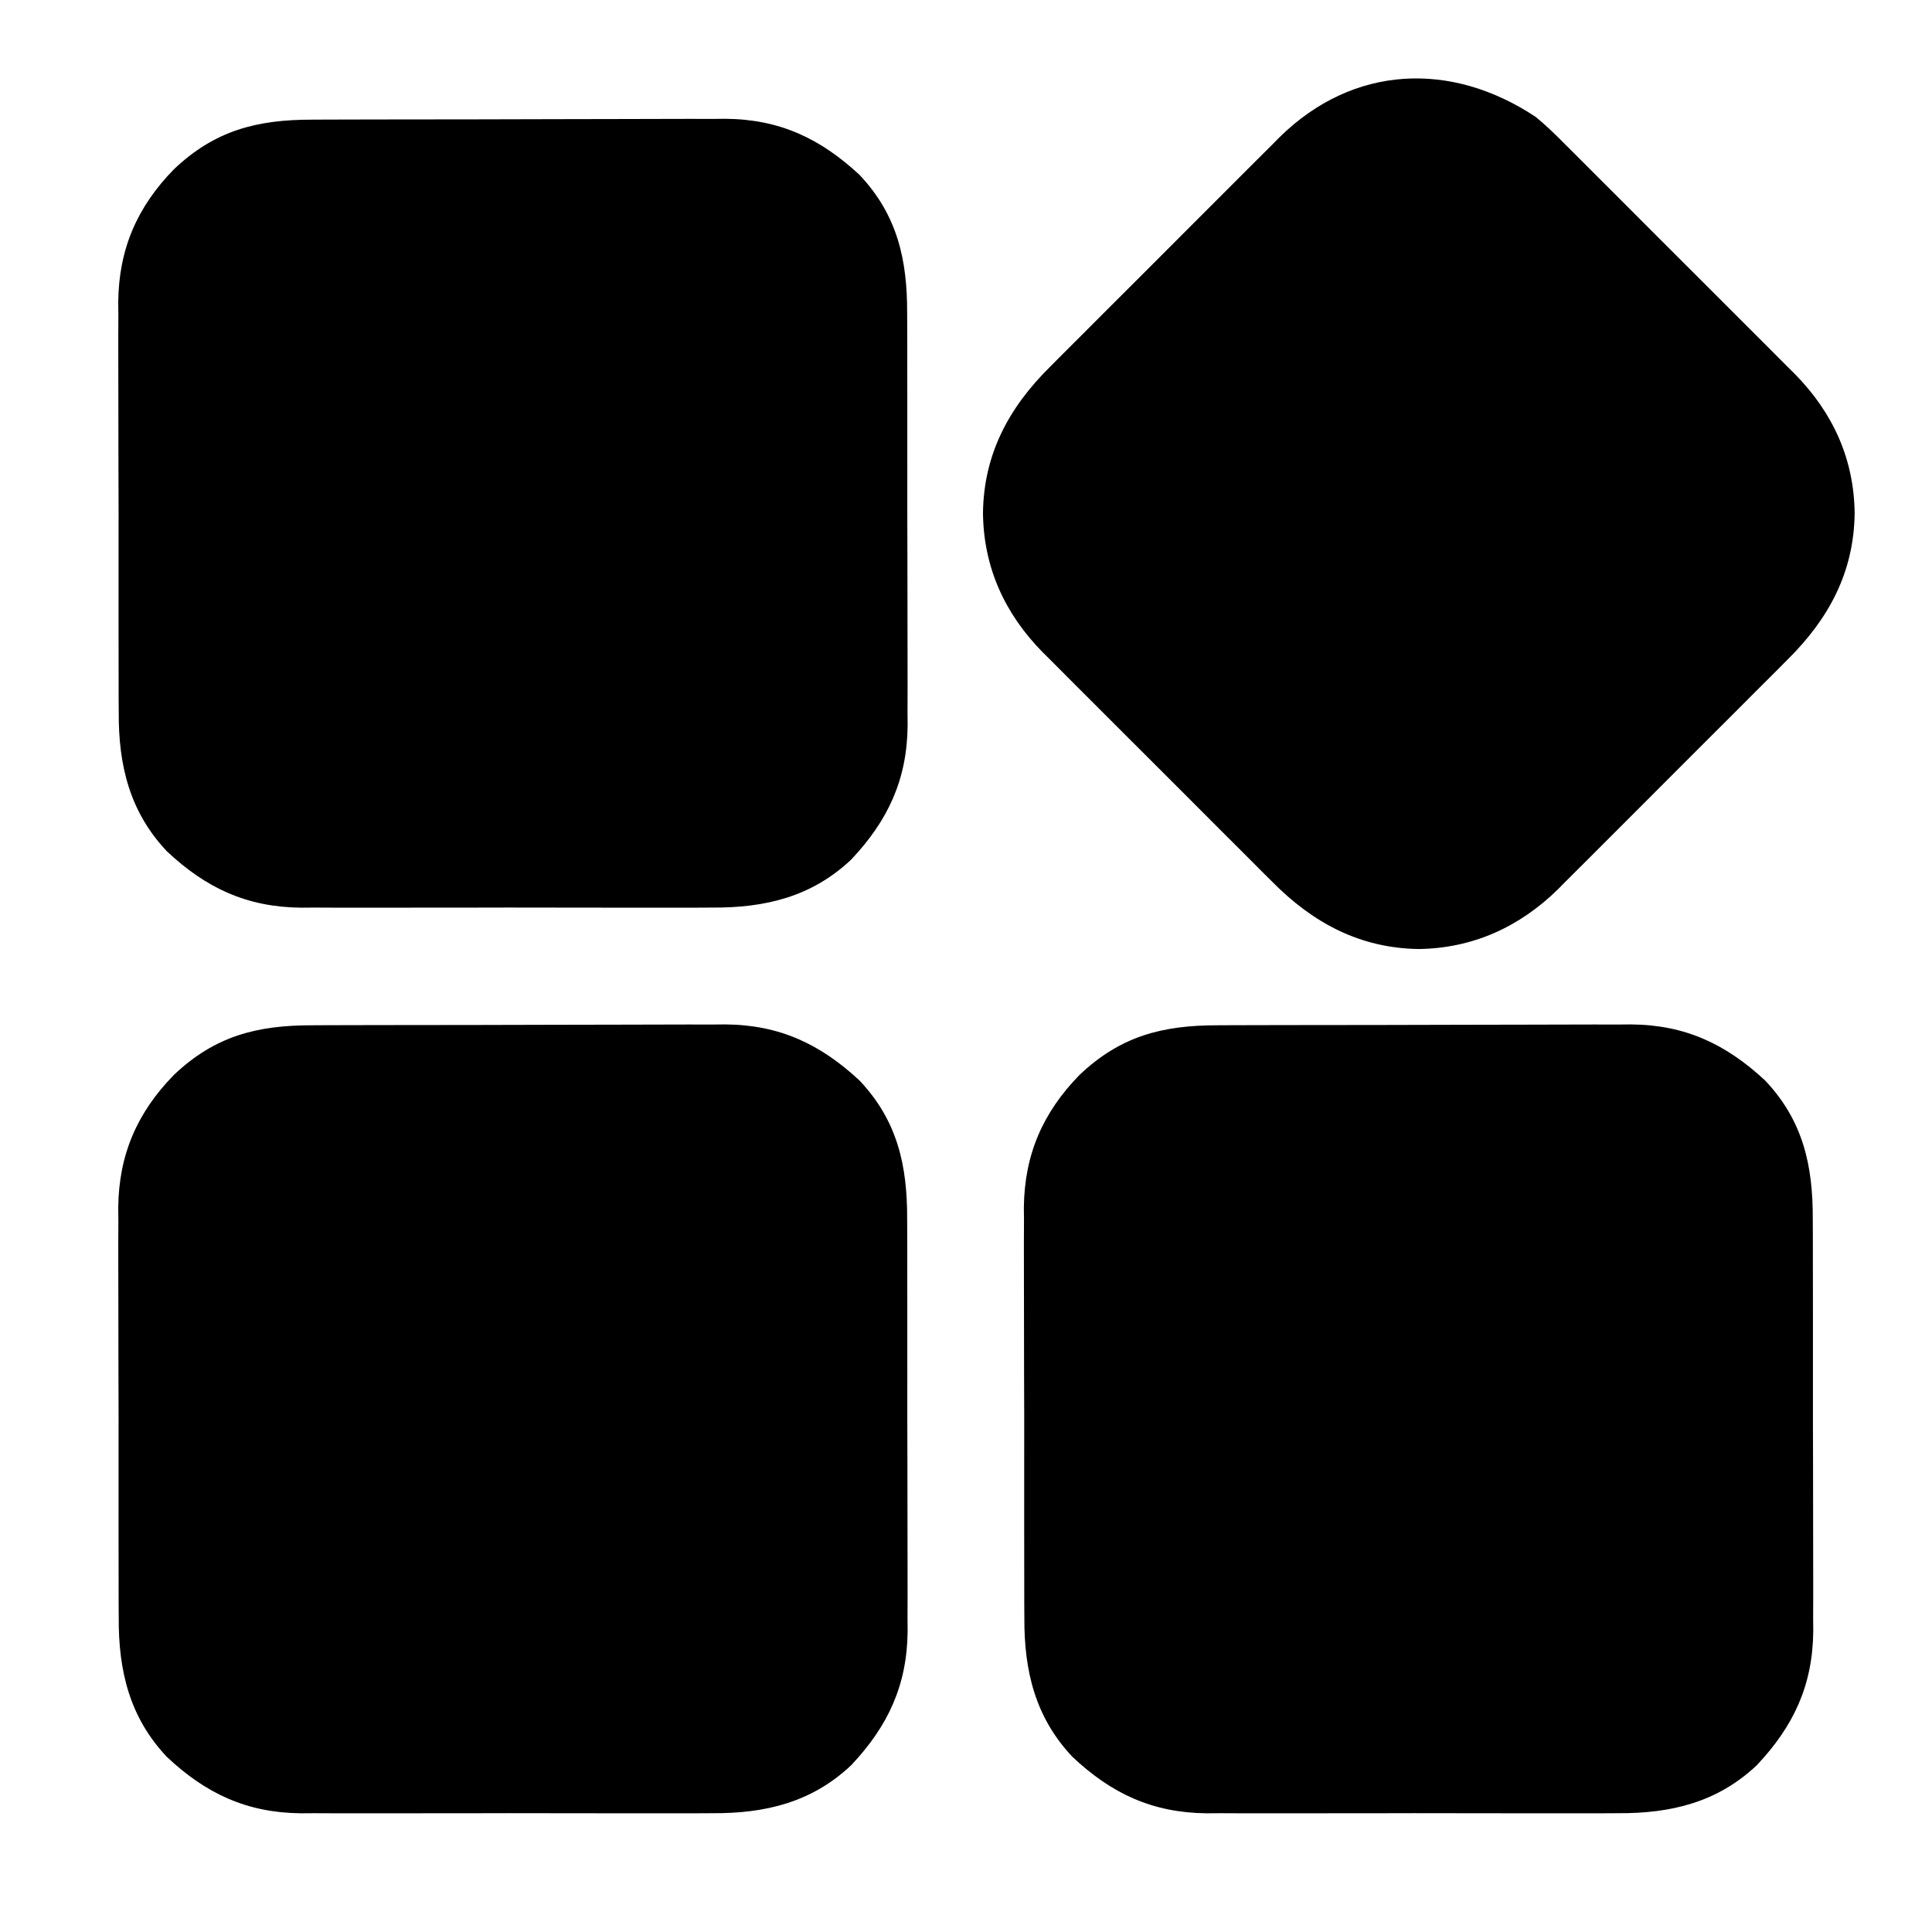
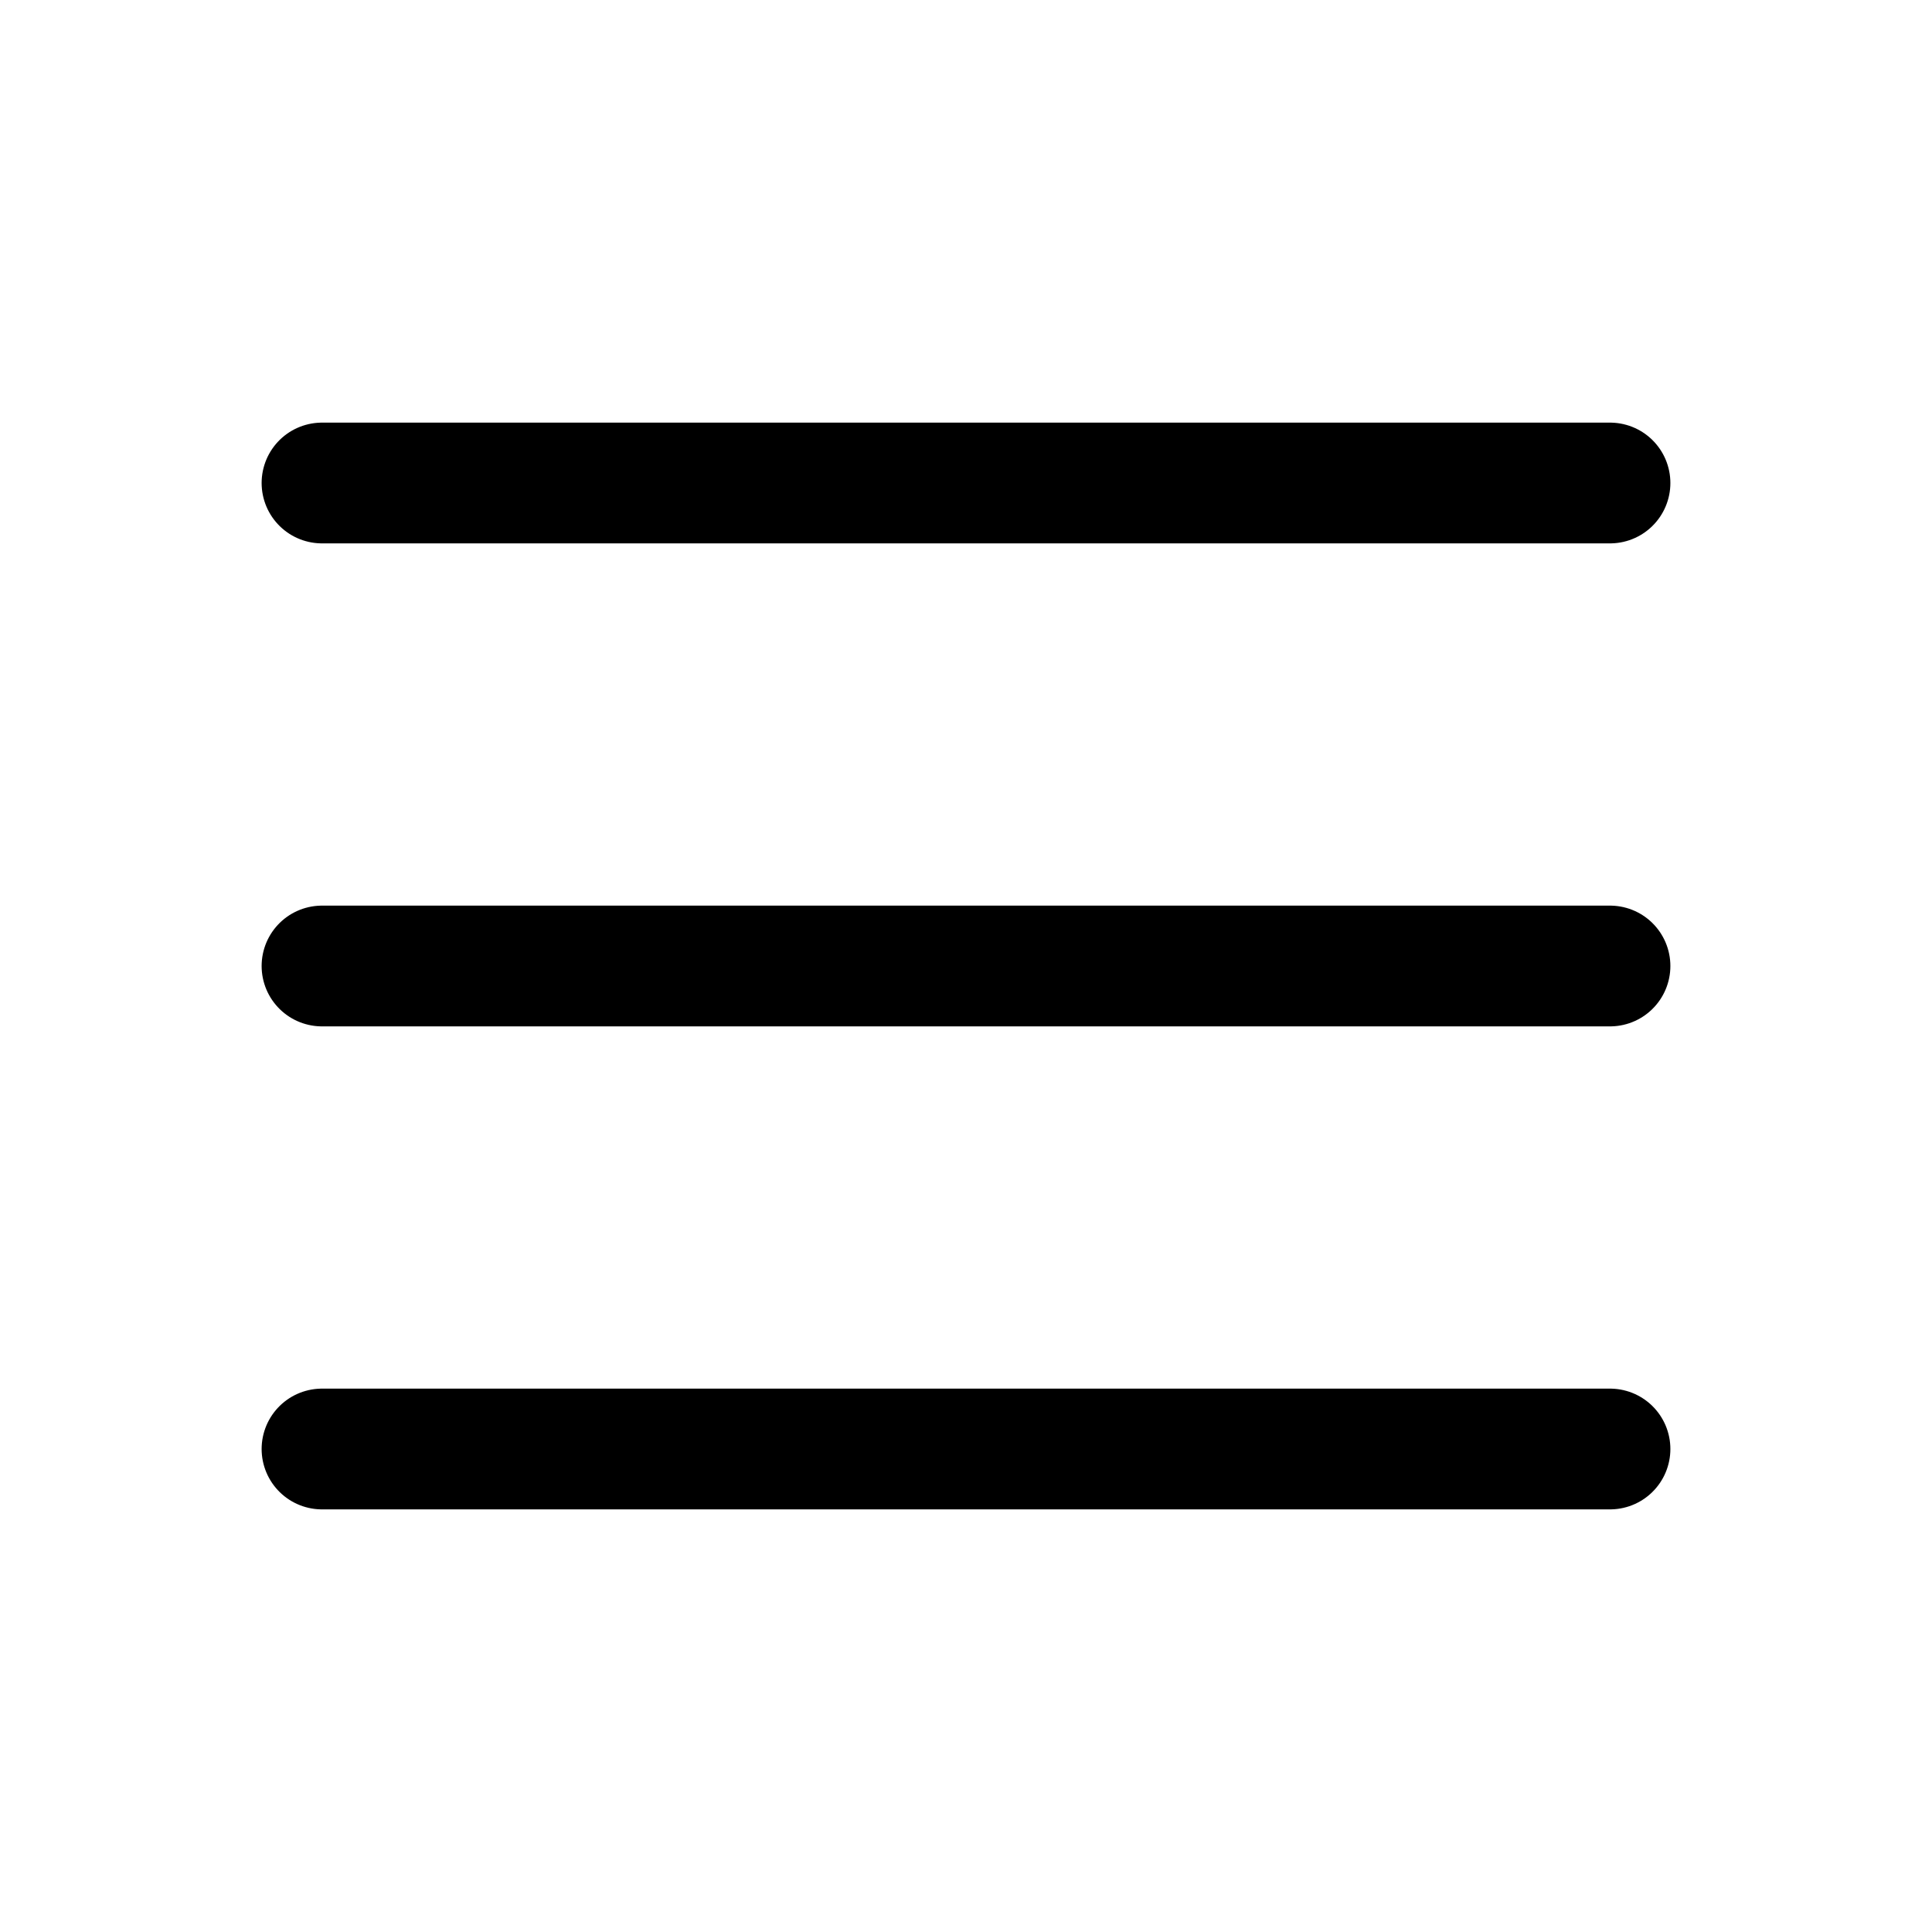
- <svg xmlns="http://www.w3.org/2000/svg" version="1.1" width="512" height="512">
-   <path d="M0 0 C1.269 -0.007 2.538 -0.013 3.846 -0.02 C7.313 -0.038 10.781 -0.043 14.248 -0.044 C16.42 -0.045 18.592 -0.05 20.763 -0.055 C28.357 -0.073 35.95 -0.082 43.544 -0.08 C50.595 -0.079 57.646 -0.1 64.697 -0.132 C70.772 -0.158 76.847 -0.168 82.922 -0.167 C86.541 -0.167 90.159 -0.172 93.778 -0.194 C97.822 -0.217 101.866 -0.207 105.91 -0.195 C107.09 -0.207 108.27 -0.218 109.486 -0.229 C123.816 -0.122 134.611 4.938 145.029 14.603 C155.093 25.237 157.737 37.113 157.683 51.353 C157.689 52.622 157.696 53.892 157.703 55.2 C157.721 58.655 157.72 62.109 157.714 65.564 C157.711 68.461 157.717 71.358 157.724 74.256 C157.738 81.098 157.736 87.94 157.725 94.782 C157.713 101.811 157.727 108.84 157.754 115.869 C157.776 121.931 157.783 127.993 157.777 134.056 C157.774 137.664 157.776 141.273 157.793 144.882 C157.812 148.911 157.797 152.94 157.78 156.97 C157.795 158.733 157.795 158.733 157.81 160.532 C157.683 174.874 152.614 185.75 142.841 196.103 C132.389 205.953 120.078 208.905 105.99 208.808 C104.72 208.815 103.45 208.822 102.141 208.829 C98.695 208.847 95.249 208.841 91.802 208.828 C88.173 208.818 84.543 208.827 80.913 208.833 C74.82 208.841 68.728 208.831 62.636 208.812 C55.622 208.79 48.608 208.797 41.594 208.819 C35.54 208.838 29.486 208.84 23.432 208.83 C19.83 208.823 16.228 208.822 12.626 208.836 C8.607 208.85 4.587 208.83 0.568 208.808 C-0.605 208.816 -1.777 208.824 -2.985 208.833 C-17.315 208.687 -28.189 203.618 -38.534 193.853 C-48.372 183.414 -51.333 171.105 -51.255 157.033 C-51.263 155.766 -51.272 154.5 -51.281 153.195 C-51.303 149.756 -51.301 146.319 -51.292 142.88 C-51.287 139.993 -51.294 137.106 -51.301 134.219 C-51.318 127.398 -51.315 120.578 -51.298 113.758 C-51.281 106.759 -51.297 99.762 -51.329 92.763 C-51.356 86.719 -51.363 80.676 -51.355 74.632 C-51.35 71.038 -51.352 67.444 -51.372 63.85 C-51.394 59.835 -51.375 55.821 -51.353 51.807 C-51.364 50.642 -51.376 49.476 -51.388 48.276 C-51.228 34.213 -46.343 23.096 -36.624 13.142 C-25.749 2.823 -14.591 -0.011 0 0 Z " fill="#000000" transform="translate(322.7214,271.7095)" />
-   <path d="M0 0 C1.269 -0.007 2.538 -0.013 3.846 -0.02 C7.313 -0.038 10.781 -0.043 14.248 -0.044 C16.42 -0.045 18.592 -0.05 20.763 -0.055 C28.357 -0.073 35.95 -0.082 43.544 -0.08 C50.595 -0.079 57.646 -0.1 64.697 -0.132 C70.772 -0.158 76.847 -0.168 82.922 -0.167 C86.541 -0.167 90.159 -0.172 93.778 -0.194 C97.822 -0.217 101.866 -0.207 105.91 -0.195 C107.09 -0.207 108.27 -0.218 109.486 -0.229 C123.816 -0.122 134.611 4.938 145.029 14.603 C155.093 25.237 157.737 37.113 157.683 51.353 C157.689 52.622 157.696 53.892 157.703 55.2 C157.721 58.655 157.72 62.109 157.714 65.564 C157.711 68.461 157.717 71.358 157.724 74.256 C157.738 81.098 157.736 87.94 157.725 94.782 C157.713 101.811 157.727 108.84 157.754 115.869 C157.776 121.931 157.783 127.993 157.777 134.056 C157.774 137.664 157.776 141.273 157.793 144.882 C157.812 148.911 157.797 152.94 157.78 156.97 C157.795 158.733 157.795 158.733 157.81 160.532 C157.683 174.874 152.614 185.75 142.841 196.103 C132.389 205.953 120.078 208.905 105.99 208.808 C104.72 208.815 103.45 208.822 102.141 208.829 C98.695 208.847 95.249 208.841 91.802 208.828 C88.173 208.818 84.543 208.827 80.913 208.833 C74.82 208.841 68.728 208.831 62.636 208.812 C55.622 208.79 48.608 208.797 41.594 208.819 C35.54 208.838 29.486 208.84 23.432 208.83 C19.83 208.823 16.228 208.822 12.626 208.836 C8.607 208.85 4.587 208.83 0.568 208.808 C-0.605 208.816 -1.777 208.824 -2.985 208.833 C-17.315 208.687 -28.189 203.618 -38.534 193.853 C-48.372 183.414 -51.333 171.105 -51.255 157.033 C-51.263 155.766 -51.272 154.5 -51.281 153.195 C-51.303 149.756 -51.301 146.319 -51.292 142.88 C-51.287 139.993 -51.294 137.106 -51.301 134.219 C-51.318 127.398 -51.315 120.578 -51.298 113.758 C-51.281 106.759 -51.297 99.762 -51.329 92.763 C-51.356 86.719 -51.363 80.676 -51.355 74.632 C-51.35 71.038 -51.352 67.444 -51.372 63.85 C-51.394 59.835 -51.375 55.821 -51.353 51.807 C-51.364 50.642 -51.376 49.476 -51.388 48.276 C-51.228 34.213 -46.343 23.096 -36.624 13.142 C-25.749 2.823 -14.591 -0.011 0 0 Z " fill="#000000" transform="translate(82.72144,271.7095)" />
-   <path d="M0 0 C1.269 -0.007 2.538 -0.013 3.846 -0.02 C7.313 -0.038 10.781 -0.043 14.248 -0.044 C16.42 -0.045 18.592 -0.05 20.763 -0.055 C28.357 -0.073 35.95 -0.082 43.544 -0.08 C50.595 -0.079 57.646 -0.1 64.697 -0.132 C70.772 -0.158 76.847 -0.168 82.922 -0.167 C86.541 -0.167 90.159 -0.172 93.778 -0.194 C97.822 -0.217 101.866 -0.207 105.91 -0.195 C107.09 -0.207 108.27 -0.218 109.486 -0.229 C123.816 -0.122 134.611 4.938 145.029 14.603 C155.093 25.237 157.737 37.113 157.683 51.353 C157.689 52.622 157.696 53.892 157.703 55.2 C157.721 58.655 157.72 62.109 157.714 65.564 C157.711 68.461 157.717 71.358 157.724 74.256 C157.738 81.098 157.736 87.94 157.725 94.782 C157.713 101.811 157.727 108.84 157.754 115.869 C157.776 121.931 157.783 127.993 157.777 134.056 C157.774 137.664 157.776 141.273 157.793 144.882 C157.812 148.911 157.797 152.94 157.78 156.97 C157.795 158.733 157.795 158.733 157.81 160.532 C157.683 174.874 152.614 185.75 142.841 196.103 C132.389 205.953 120.078 208.905 105.99 208.808 C104.72 208.815 103.45 208.822 102.141 208.829 C98.695 208.847 95.249 208.841 91.802 208.828 C88.173 208.818 84.543 208.827 80.913 208.833 C74.82 208.841 68.728 208.831 62.636 208.812 C55.622 208.79 48.608 208.797 41.594 208.819 C35.54 208.838 29.486 208.84 23.432 208.83 C19.83 208.823 16.228 208.822 12.626 208.836 C8.607 208.85 4.587 208.83 0.568 208.808 C-0.605 208.816 -1.777 208.824 -2.985 208.833 C-17.315 208.687 -28.189 203.618 -38.534 193.853 C-48.372 183.414 -51.333 171.105 -51.255 157.033 C-51.263 155.766 -51.272 154.5 -51.281 153.195 C-51.303 149.756 -51.301 146.319 -51.292 142.88 C-51.287 139.993 -51.294 137.106 -51.301 134.219 C-51.318 127.398 -51.315 120.578 -51.298 113.758 C-51.281 106.759 -51.297 99.762 -51.329 92.763 C-51.356 86.719 -51.363 80.676 -51.355 74.632 C-51.35 71.038 -51.352 67.444 -51.372 63.85 C-51.394 59.835 -51.375 55.821 -51.353 51.807 C-51.364 50.642 -51.376 49.476 -51.388 48.276 C-51.228 34.213 -46.343 23.096 -36.624 13.142 C-25.749 2.823 -14.591 -0.011 0 0 Z " fill="#000000" transform="translate(82.72144,31.70947)" />
-   <path d="M0 0 C2.782 2.28 5.307 4.758 7.833 7.315 C8.547 8.022 9.26 8.729 9.995 9.457 C12.325 11.768 14.639 14.094 16.953 16.422 C18.583 18.049 20.213 19.676 21.844 21.302 C25.25 24.701 28.648 28.108 32.041 31.52 C36.374 35.875 40.724 40.212 45.08 44.544 C48.447 47.897 51.804 51.259 55.159 54.623 C56.758 56.226 58.361 57.825 59.967 59.422 C62.216 61.66 64.452 63.912 66.685 66.167 C67.339 66.814 67.994 67.46 68.668 68.126 C78.742 78.384 84.332 90.611 84.5 105 C84.318 120.623 77.669 132.985 66.685 143.833 C65.978 144.547 65.271 145.26 64.543 145.995 C62.232 148.325 59.906 150.639 57.578 152.953 C55.951 154.583 54.324 156.213 52.698 157.844 C49.299 161.25 45.892 164.648 42.48 168.041 C38.125 172.374 33.788 176.724 29.456 181.08 C26.103 184.447 22.741 187.804 19.377 191.159 C17.774 192.758 16.175 194.361 14.578 195.967 C12.34 198.216 10.088 200.452 7.833 202.685 C7.186 203.339 6.54 203.994 5.874 204.668 C-4.277 214.637 -16.682 220.308 -31 220.5 C-46.593 220.291 -59.072 213.58 -69.833 202.685 C-70.547 201.978 -71.26 201.271 -71.995 200.543 C-74.325 198.232 -76.639 195.906 -78.953 193.578 C-80.583 191.951 -82.213 190.324 -83.844 188.698 C-87.25 185.299 -90.648 181.892 -94.041 178.48 C-98.374 174.125 -102.724 169.788 -107.08 165.456 C-110.447 162.103 -113.804 158.741 -117.159 155.377 C-118.758 153.774 -120.361 152.175 -121.967 150.578 C-124.216 148.34 -126.452 146.088 -128.685 143.833 C-129.667 142.863 -129.667 142.863 -130.668 141.874 C-140.742 131.616 -146.332 119.389 -146.5 105 C-146.318 89.377 -139.669 77.015 -128.685 66.167 C-127.978 65.453 -127.271 64.74 -126.543 64.005 C-124.232 61.675 -121.906 59.361 -119.578 57.047 C-117.951 55.417 -116.324 53.787 -114.698 52.156 C-111.299 48.75 -107.892 45.352 -104.48 41.959 C-100.125 37.626 -95.788 33.276 -91.456 28.92 C-88.103 25.553 -84.741 22.196 -81.377 18.841 C-79.774 17.242 -78.175 15.639 -76.578 14.033 C-74.34 11.784 -72.088 9.548 -69.833 7.315 C-69.186 6.661 -68.54 6.006 -67.874 5.332 C-48.288 -13.903 -22.29 -14.834 0 0 Z " fill="#000000" transform="translate(407,31)" />
+ <svg xmlns="http://www.w3.org/2000/svg" width="24" height="24" viewBox="0 0 24 24">
+   <path fill="none" stroke="currentColor" stroke-linecap="round" stroke-linejoin="round" stroke-width="1.5" d="M4 6h16M4 12h16M4 18h16" />
</svg>
